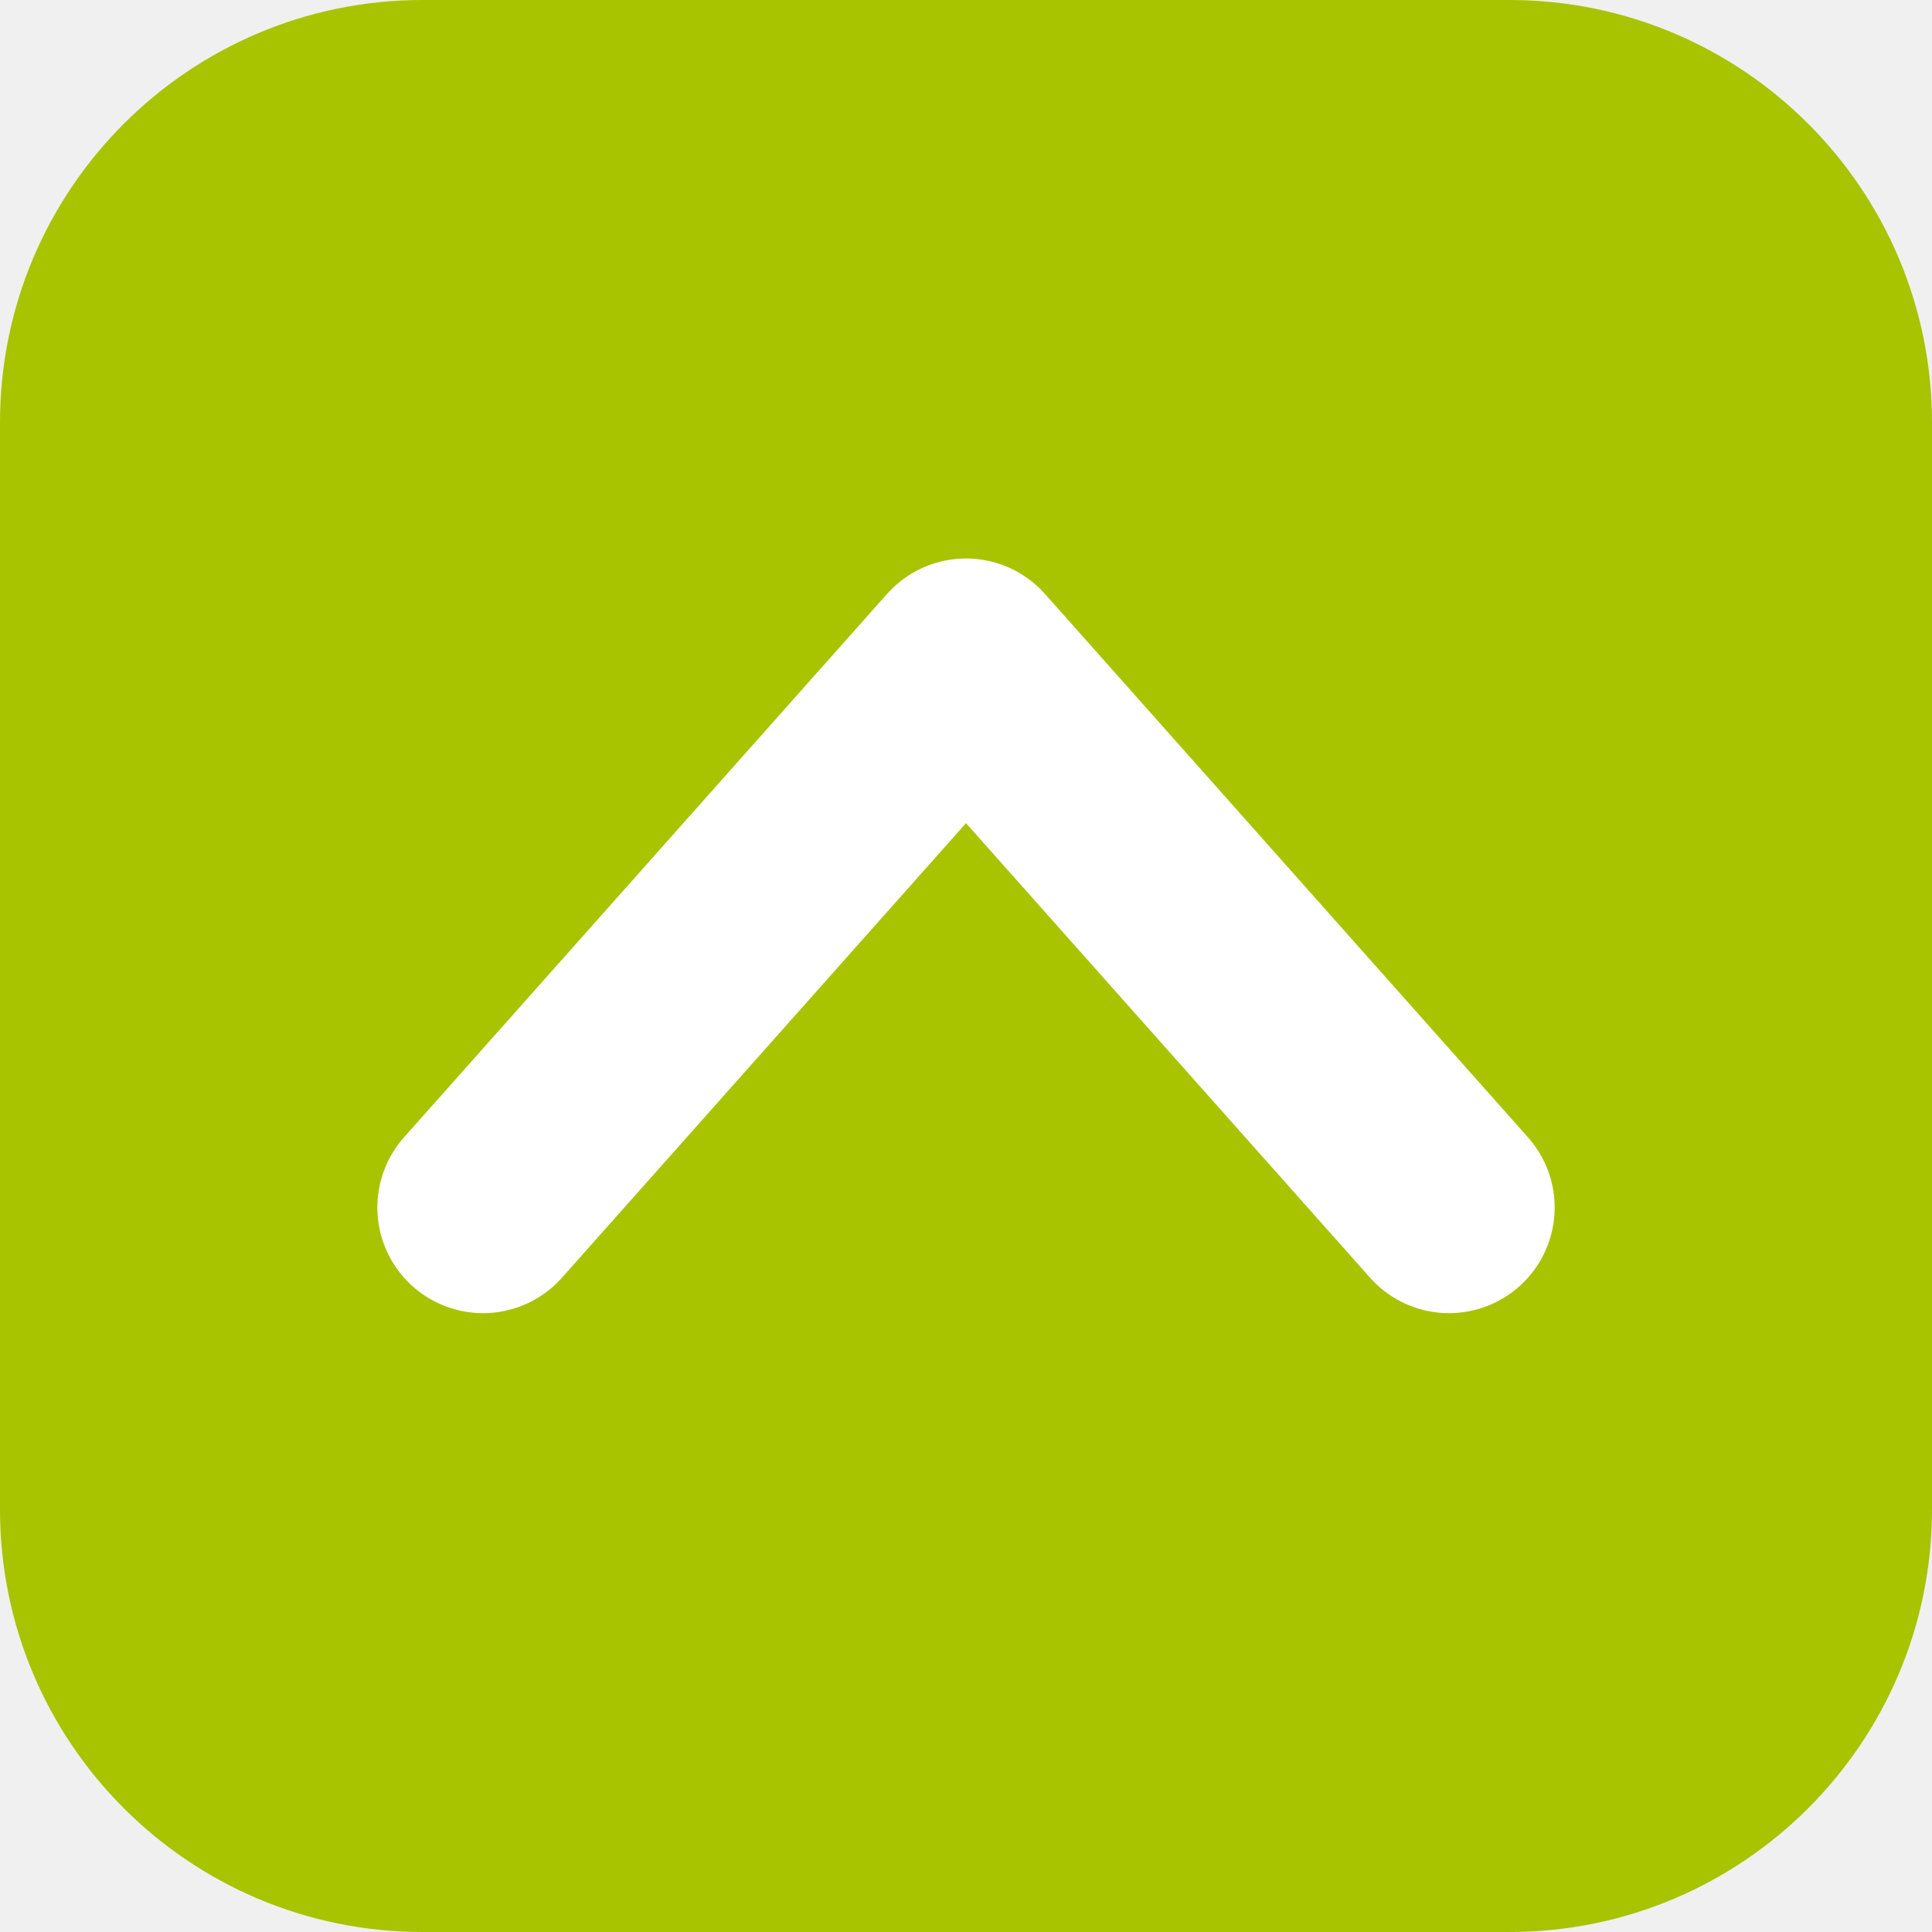
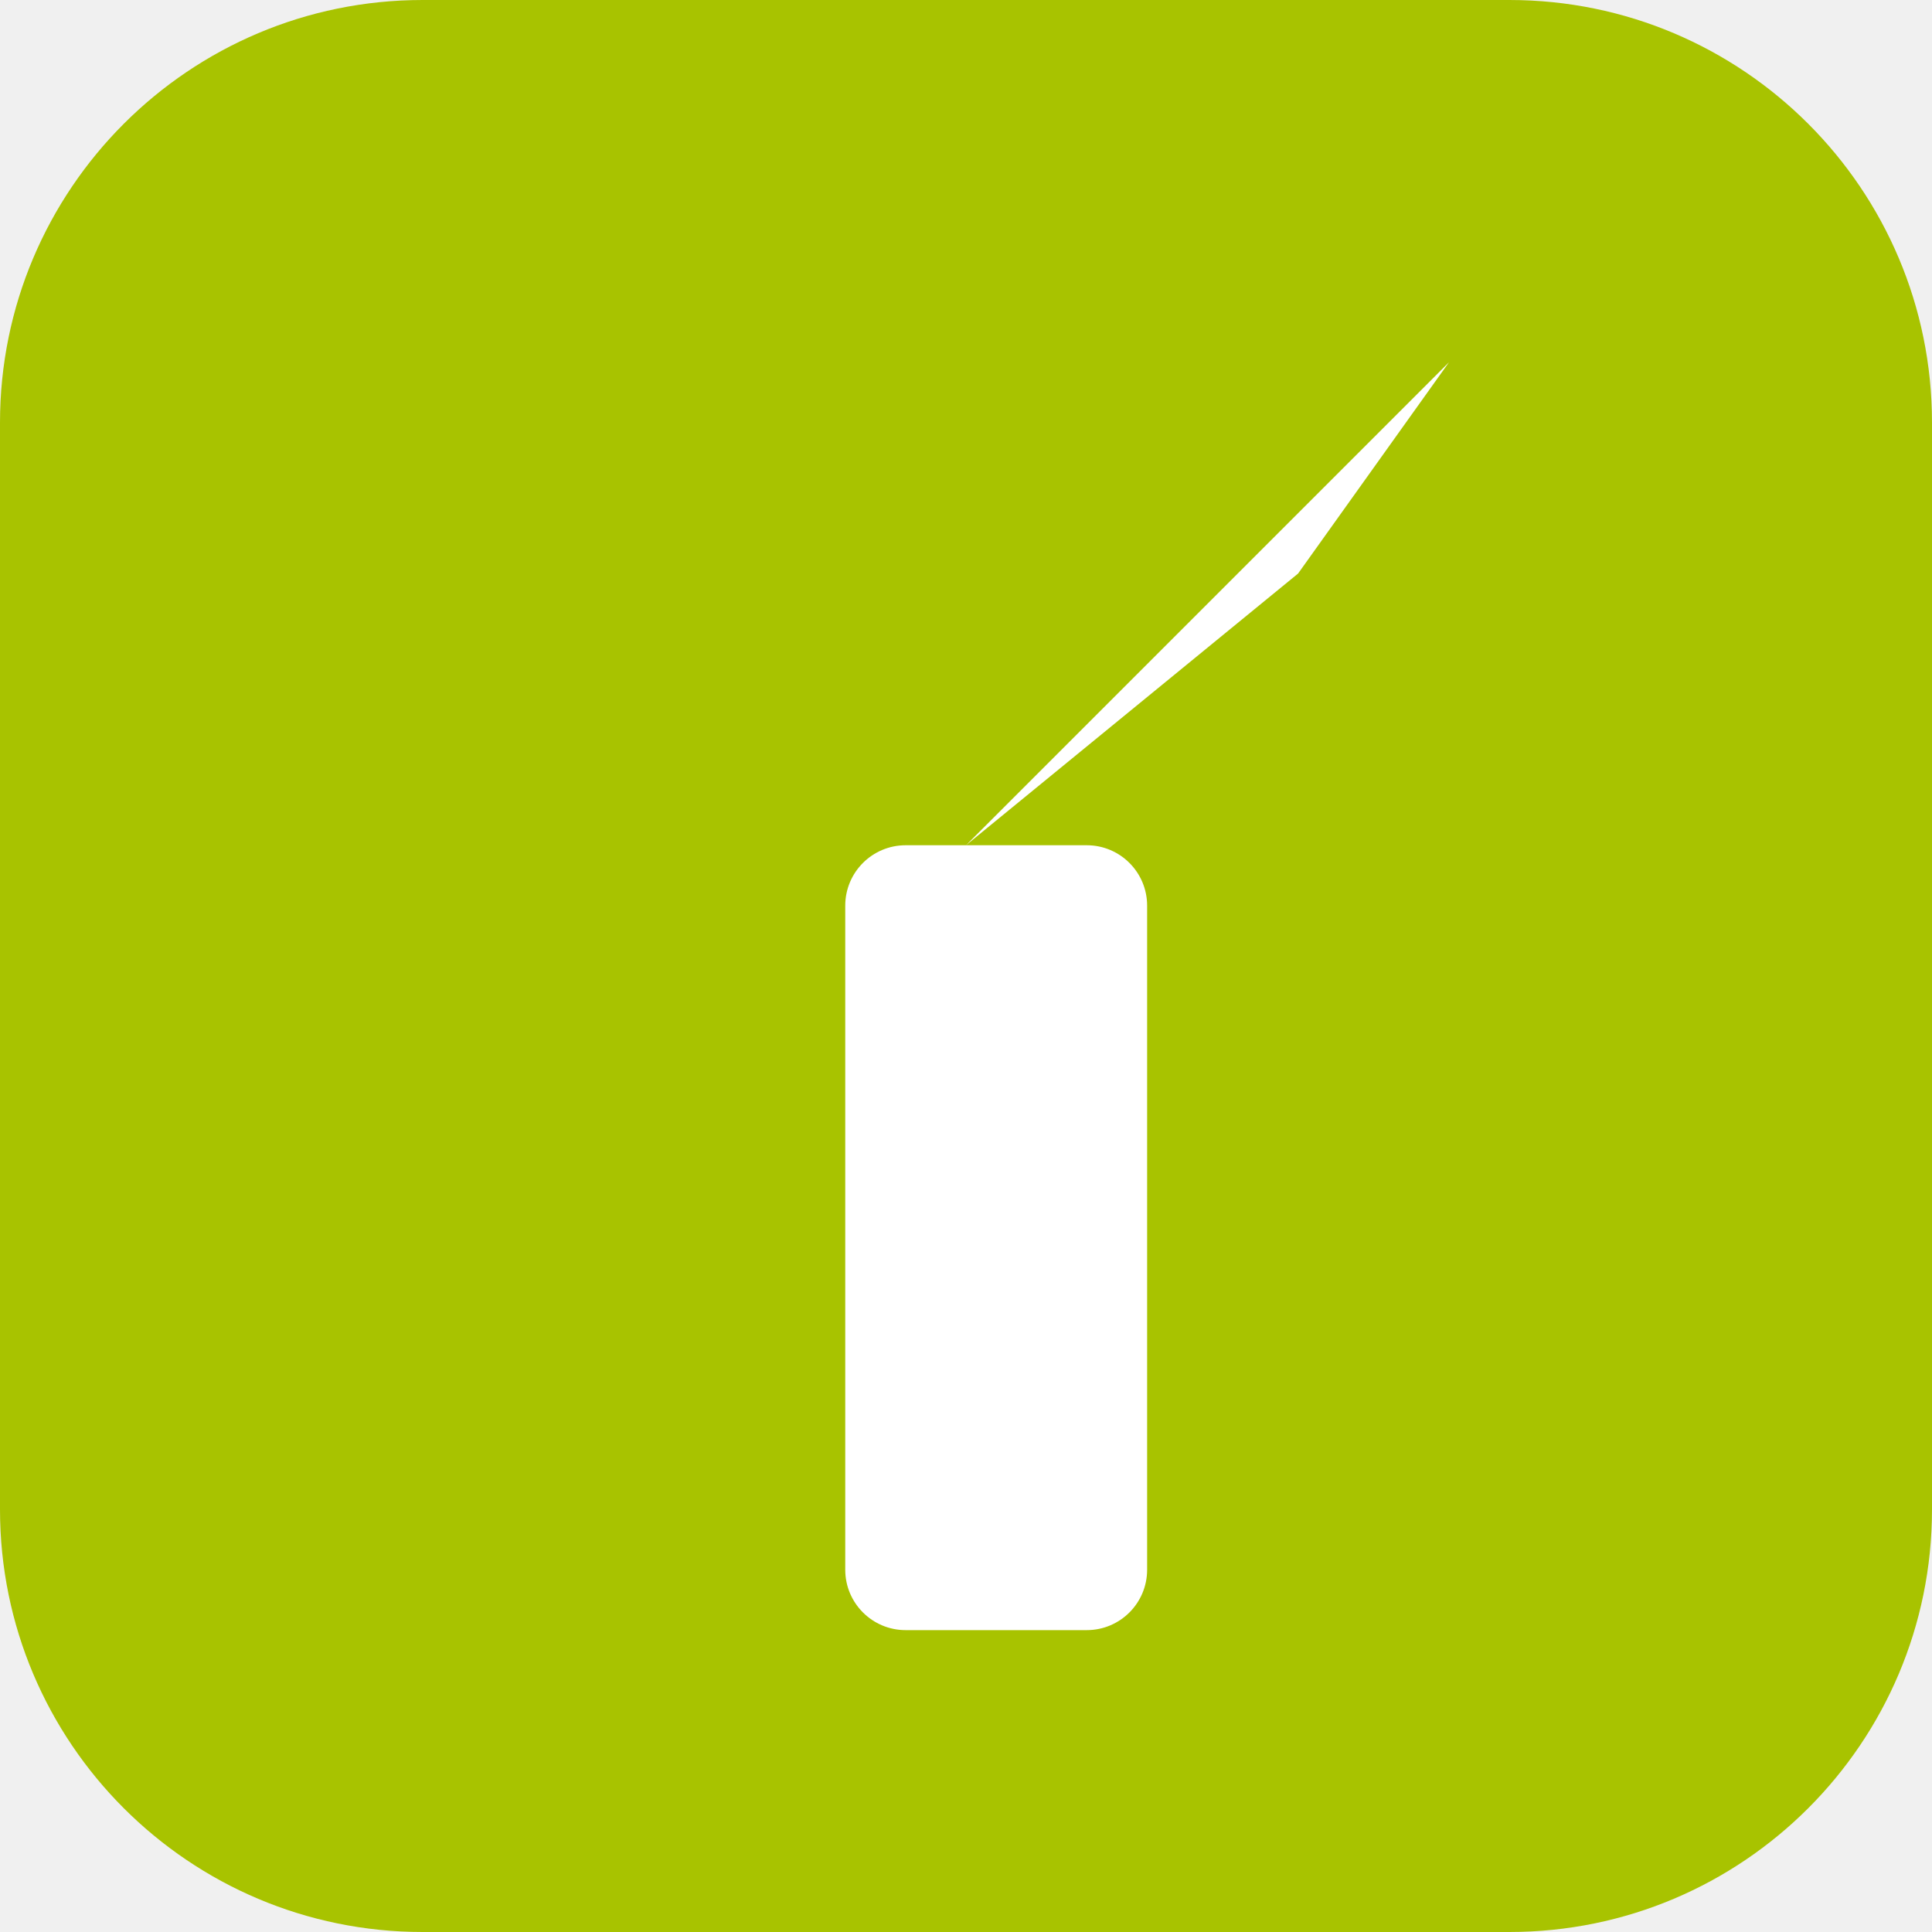
<svg xmlns="http://www.w3.org/2000/svg" viewBox="0 0 32 32">
  <rect width="32" height="32" rx="7" fill="#A8C300" />
-   <polyline points="8 20 16 11 24 20" fill="none" stroke="#ffffff" stroke-width="3.5" stroke-linecap="round" stroke-linejoin="round" />
+   <rect x="14" y="14" width="5" height="13" fill="#ffffff" rx="1" />
+   <path d="M 16 14 L 24 6 L 21.5 9.5 Z" fill="#ffffff" />
</svg>
